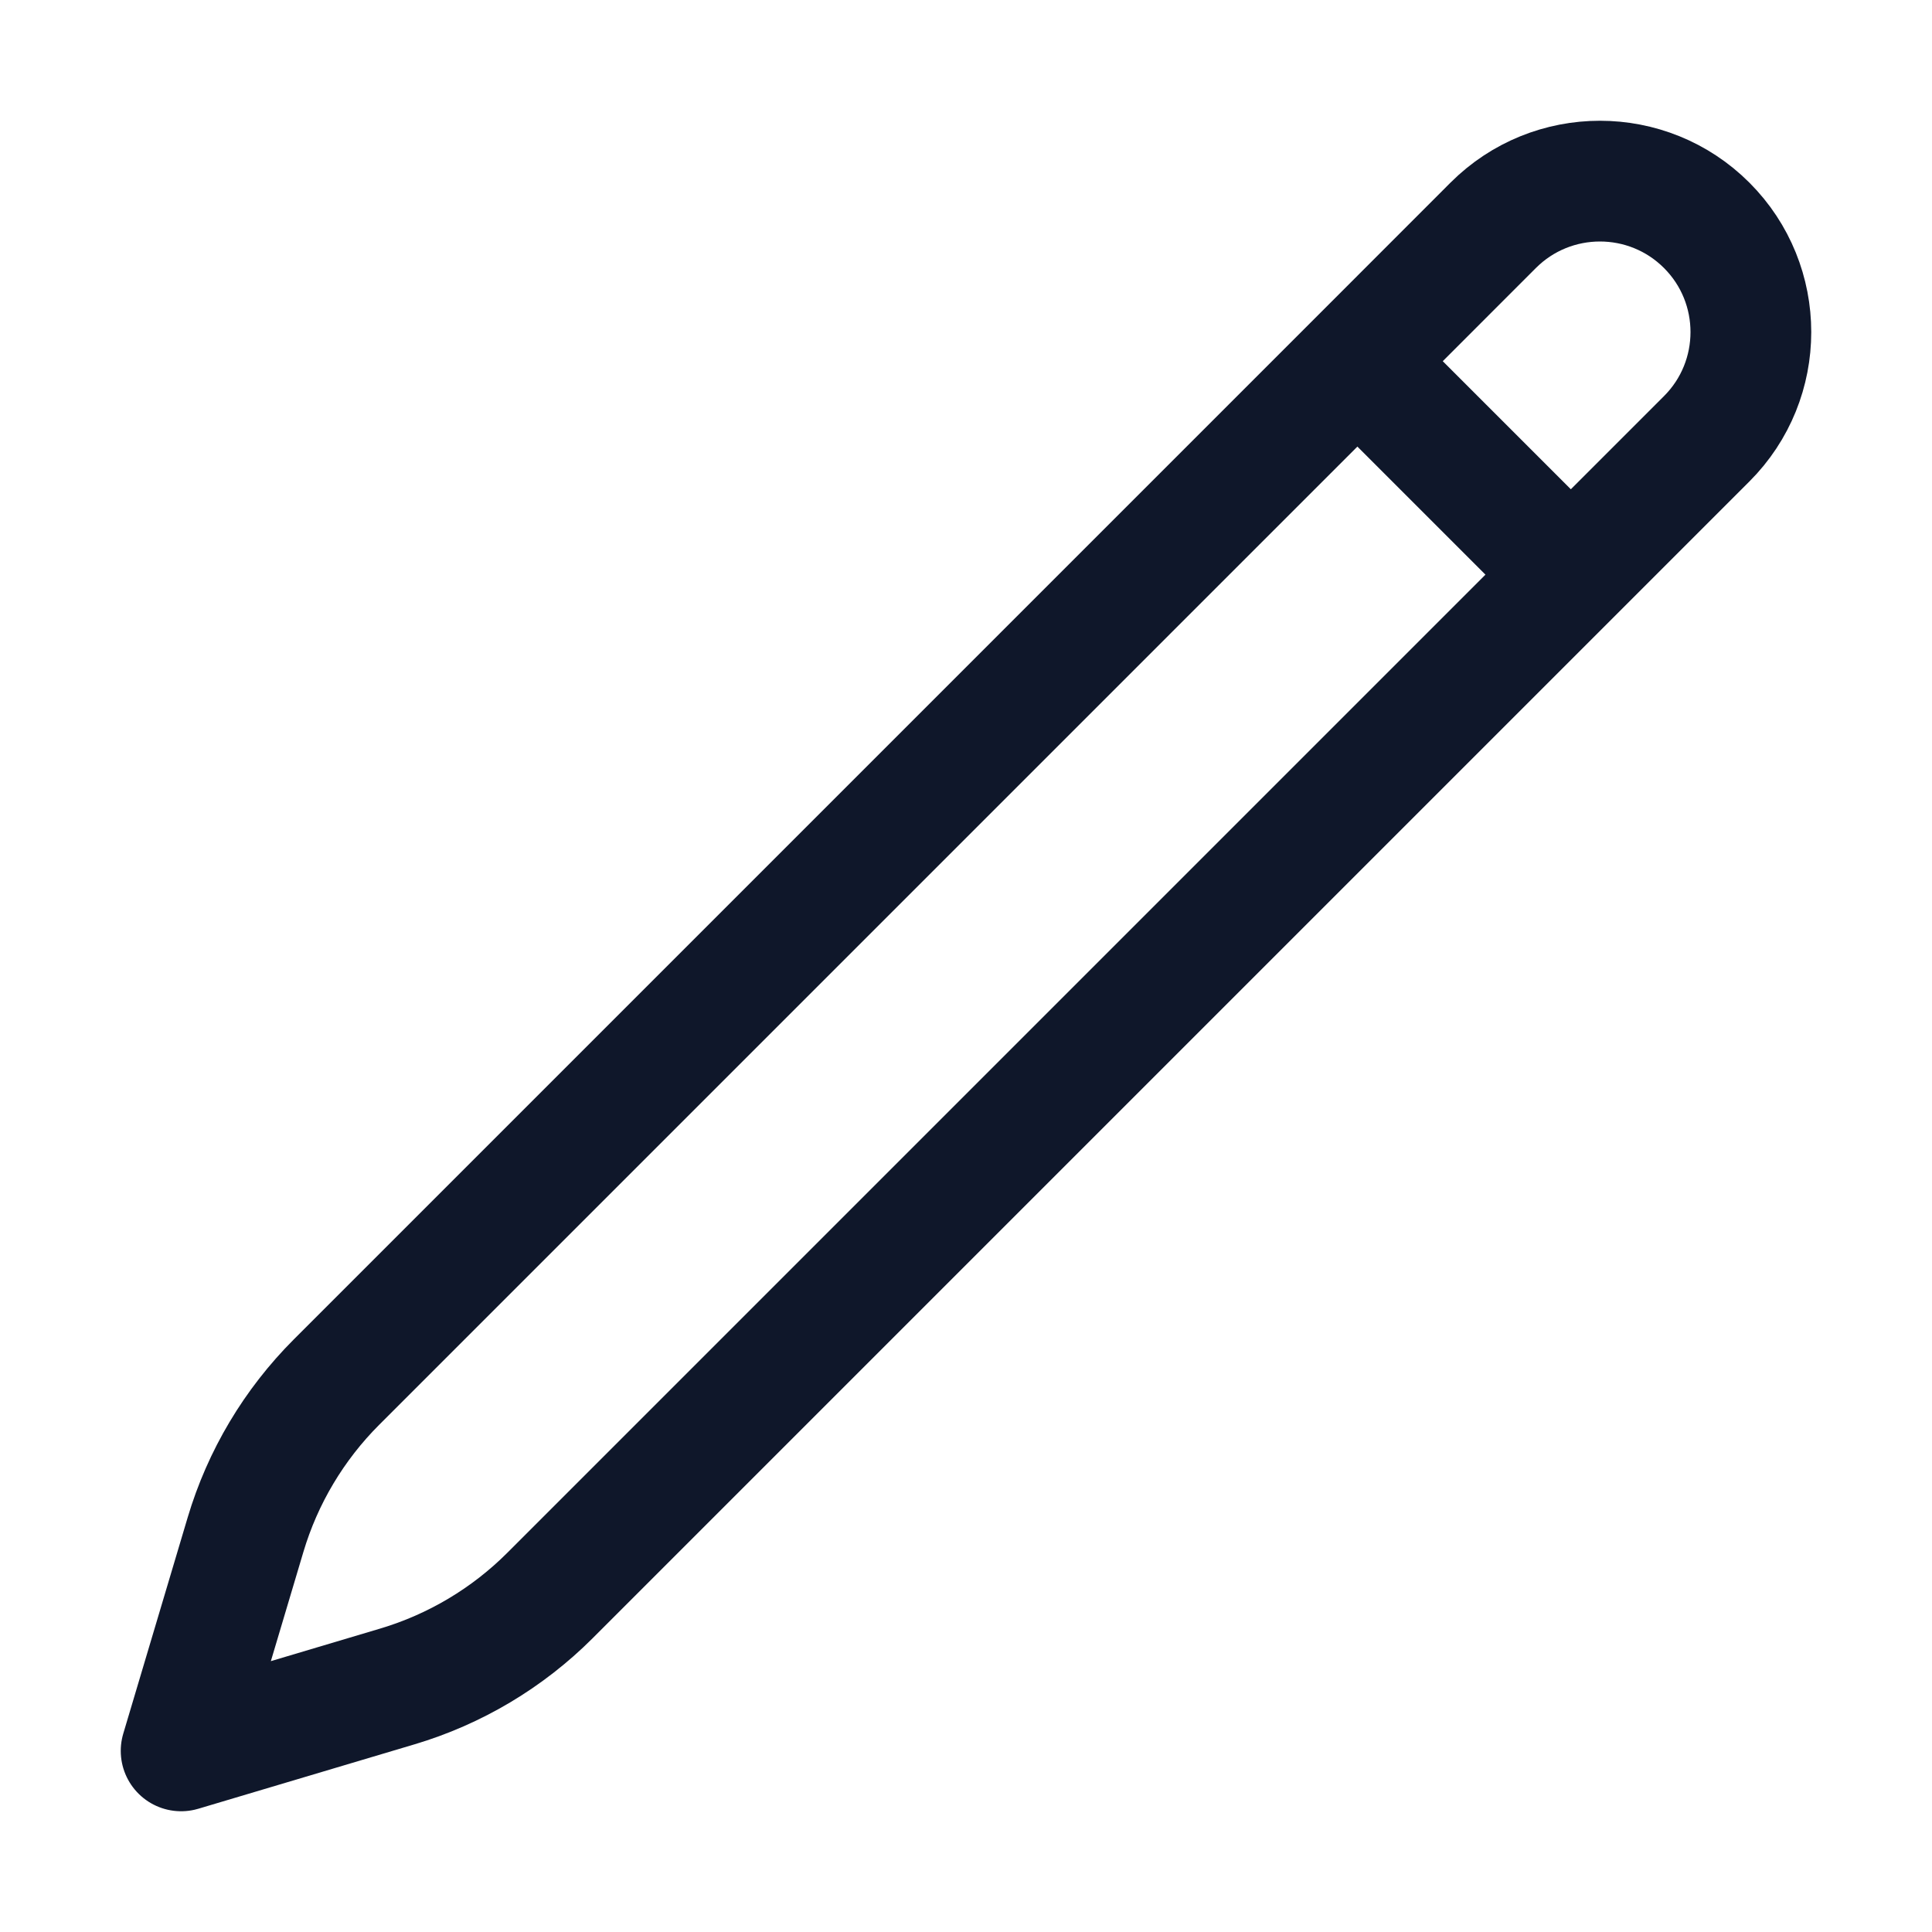
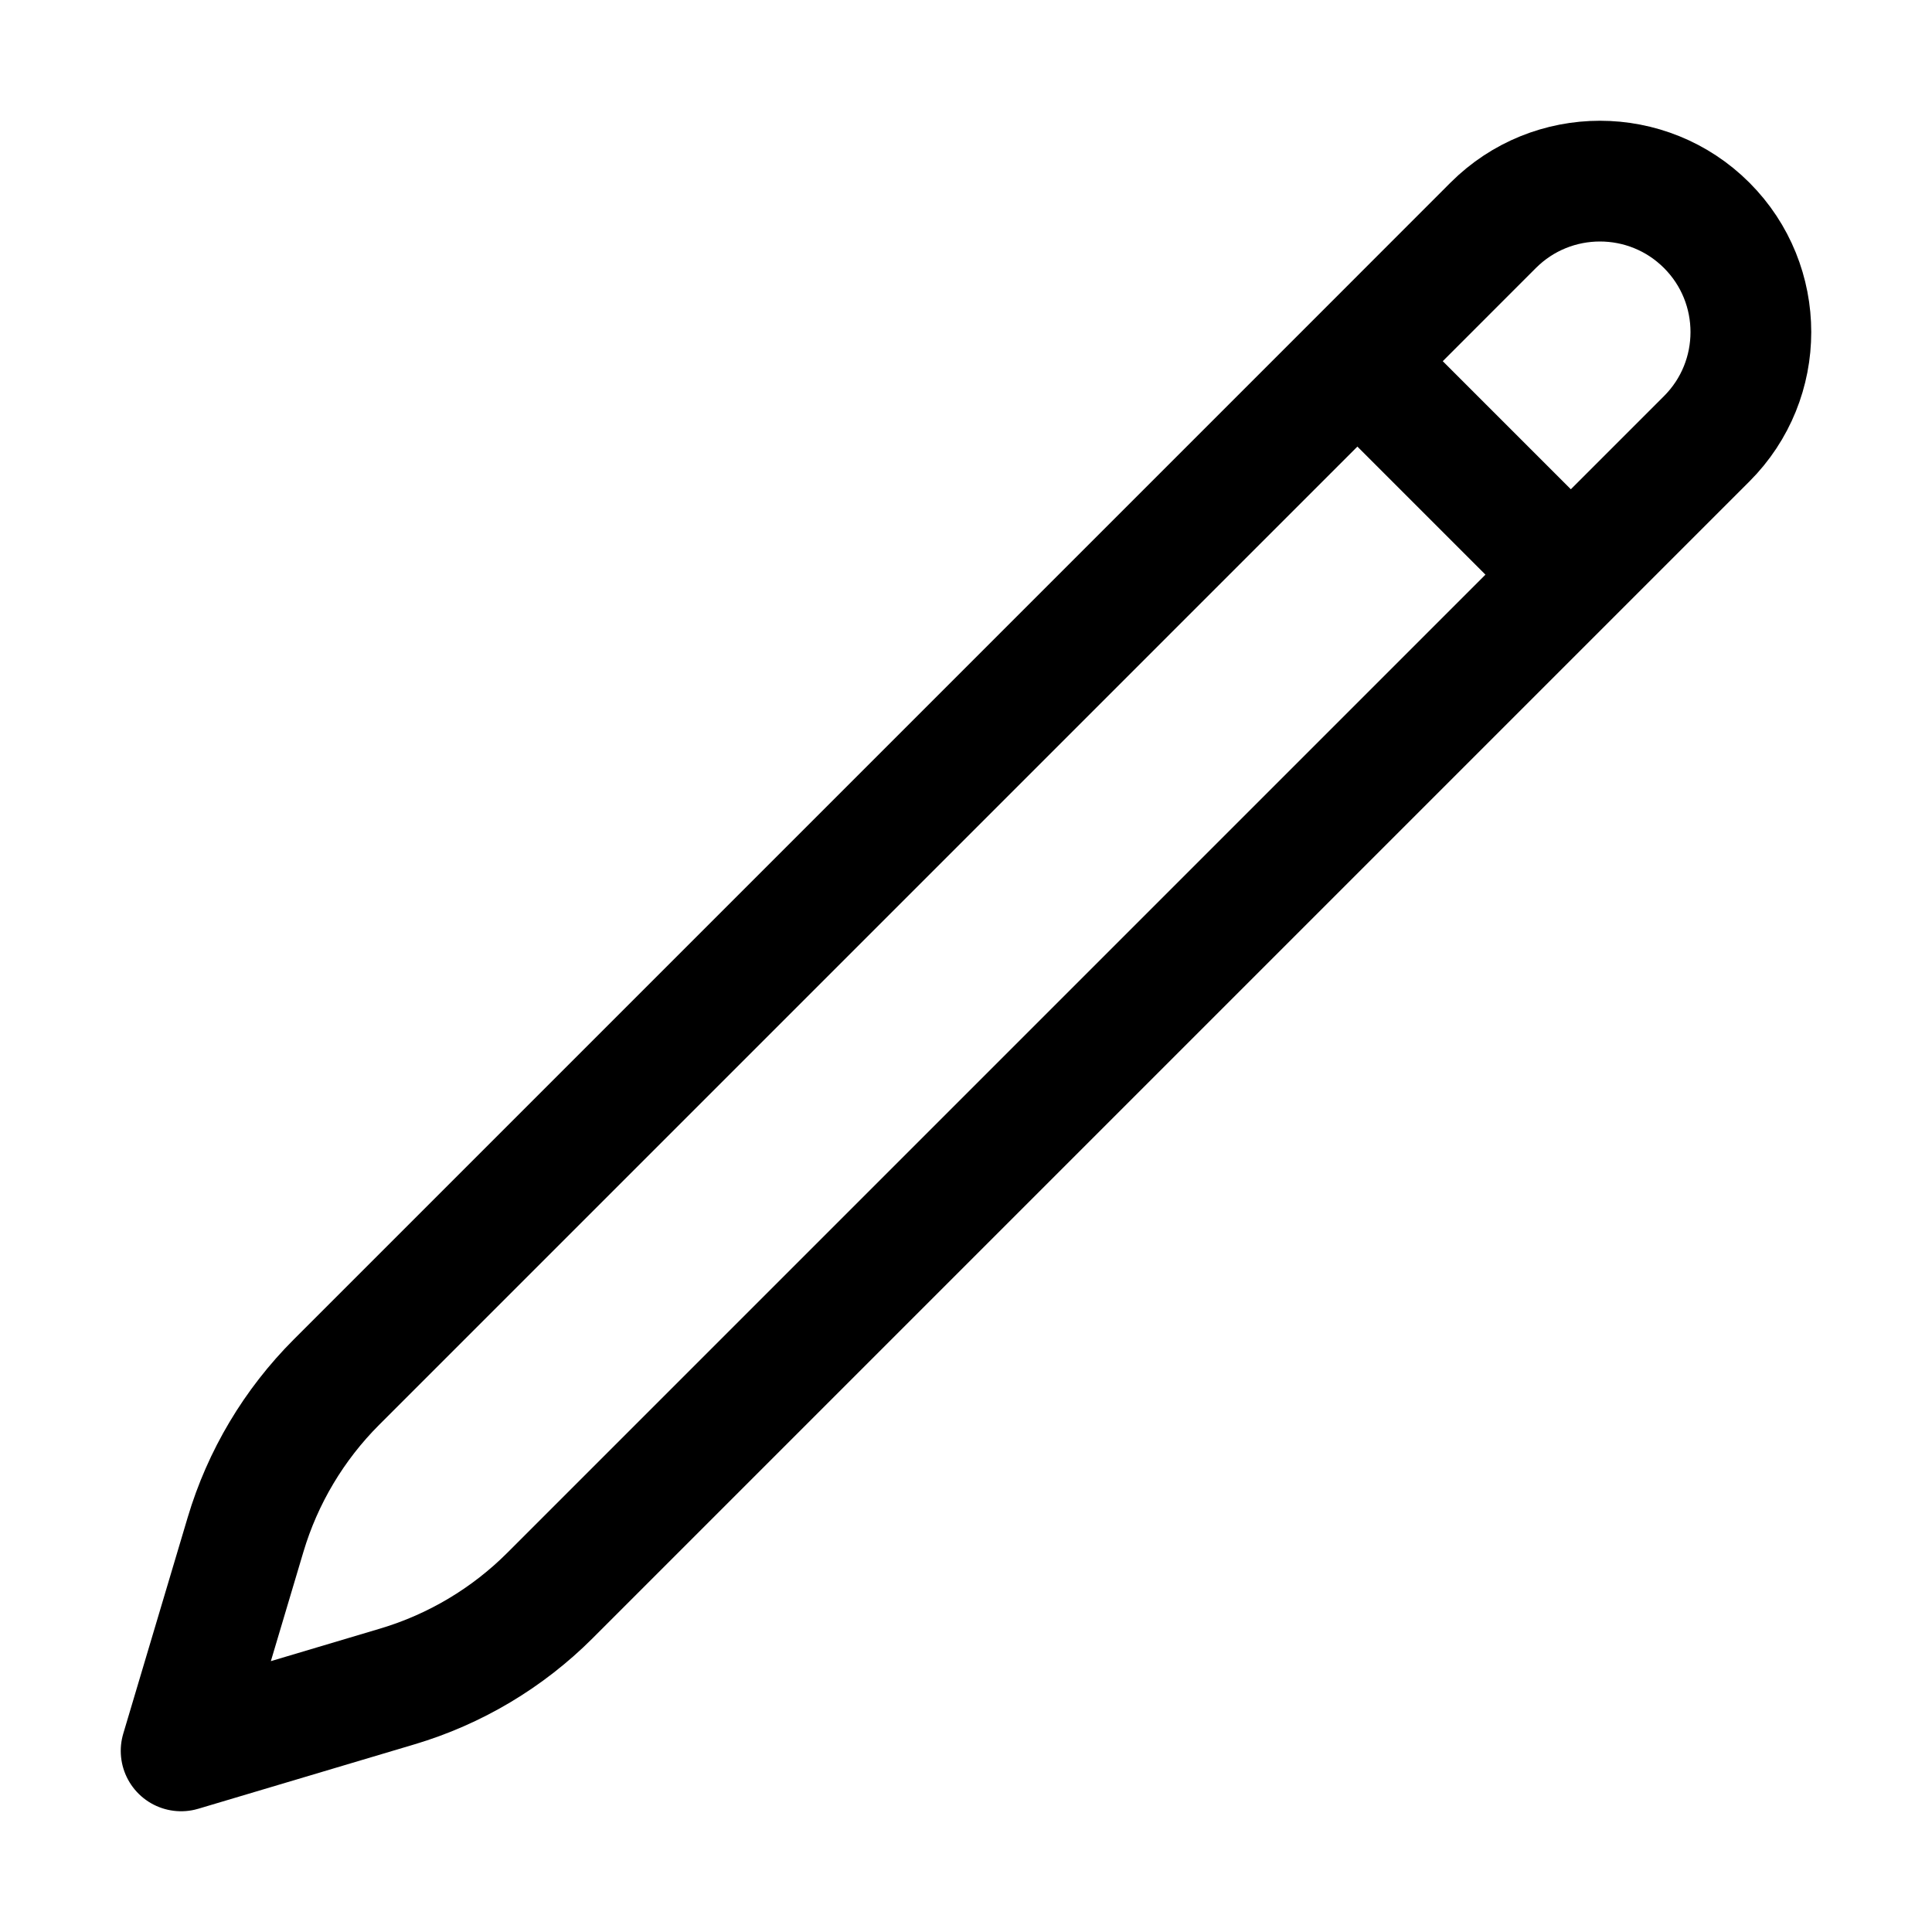
<svg xmlns="http://www.w3.org/2000/svg" width="24" height="24" viewBox="0 0 24 24" fill="none">
-   <path d="M16.862 4.487L18.549 2.799C19.281 2.067 20.469 2.067 21.201 2.799C21.933 3.531 21.933 4.719 21.201 5.451L6.832 19.82C6.304 20.348 5.651 20.737 4.935 20.95L2.25 21.75L3.05 19.065C3.263 18.349 3.652 17.697 4.181 17.168L16.862 4.487ZM16.862 4.487L19.5 7.125" stroke="#0F172A" stroke-width="1.5" stroke-linecap="round" stroke-linejoin="round" />
+   <path d="M16.862 4.487L18.549 2.799C19.281 2.067 20.469 2.067 21.201 2.799C21.933 3.531 21.933 4.719 21.201 5.451L6.832 19.82C6.304 20.348 5.651 20.737 4.935 20.95L2.25 21.75L3.05 19.065C3.263 18.349 3.652 17.697 4.181 17.168L16.862 4.487ZM16.862 4.487L19.5 7.125" stroke="currentColor" stroke-width="1.5" stroke-linecap="round" stroke-linejoin="round" />
</svg>
